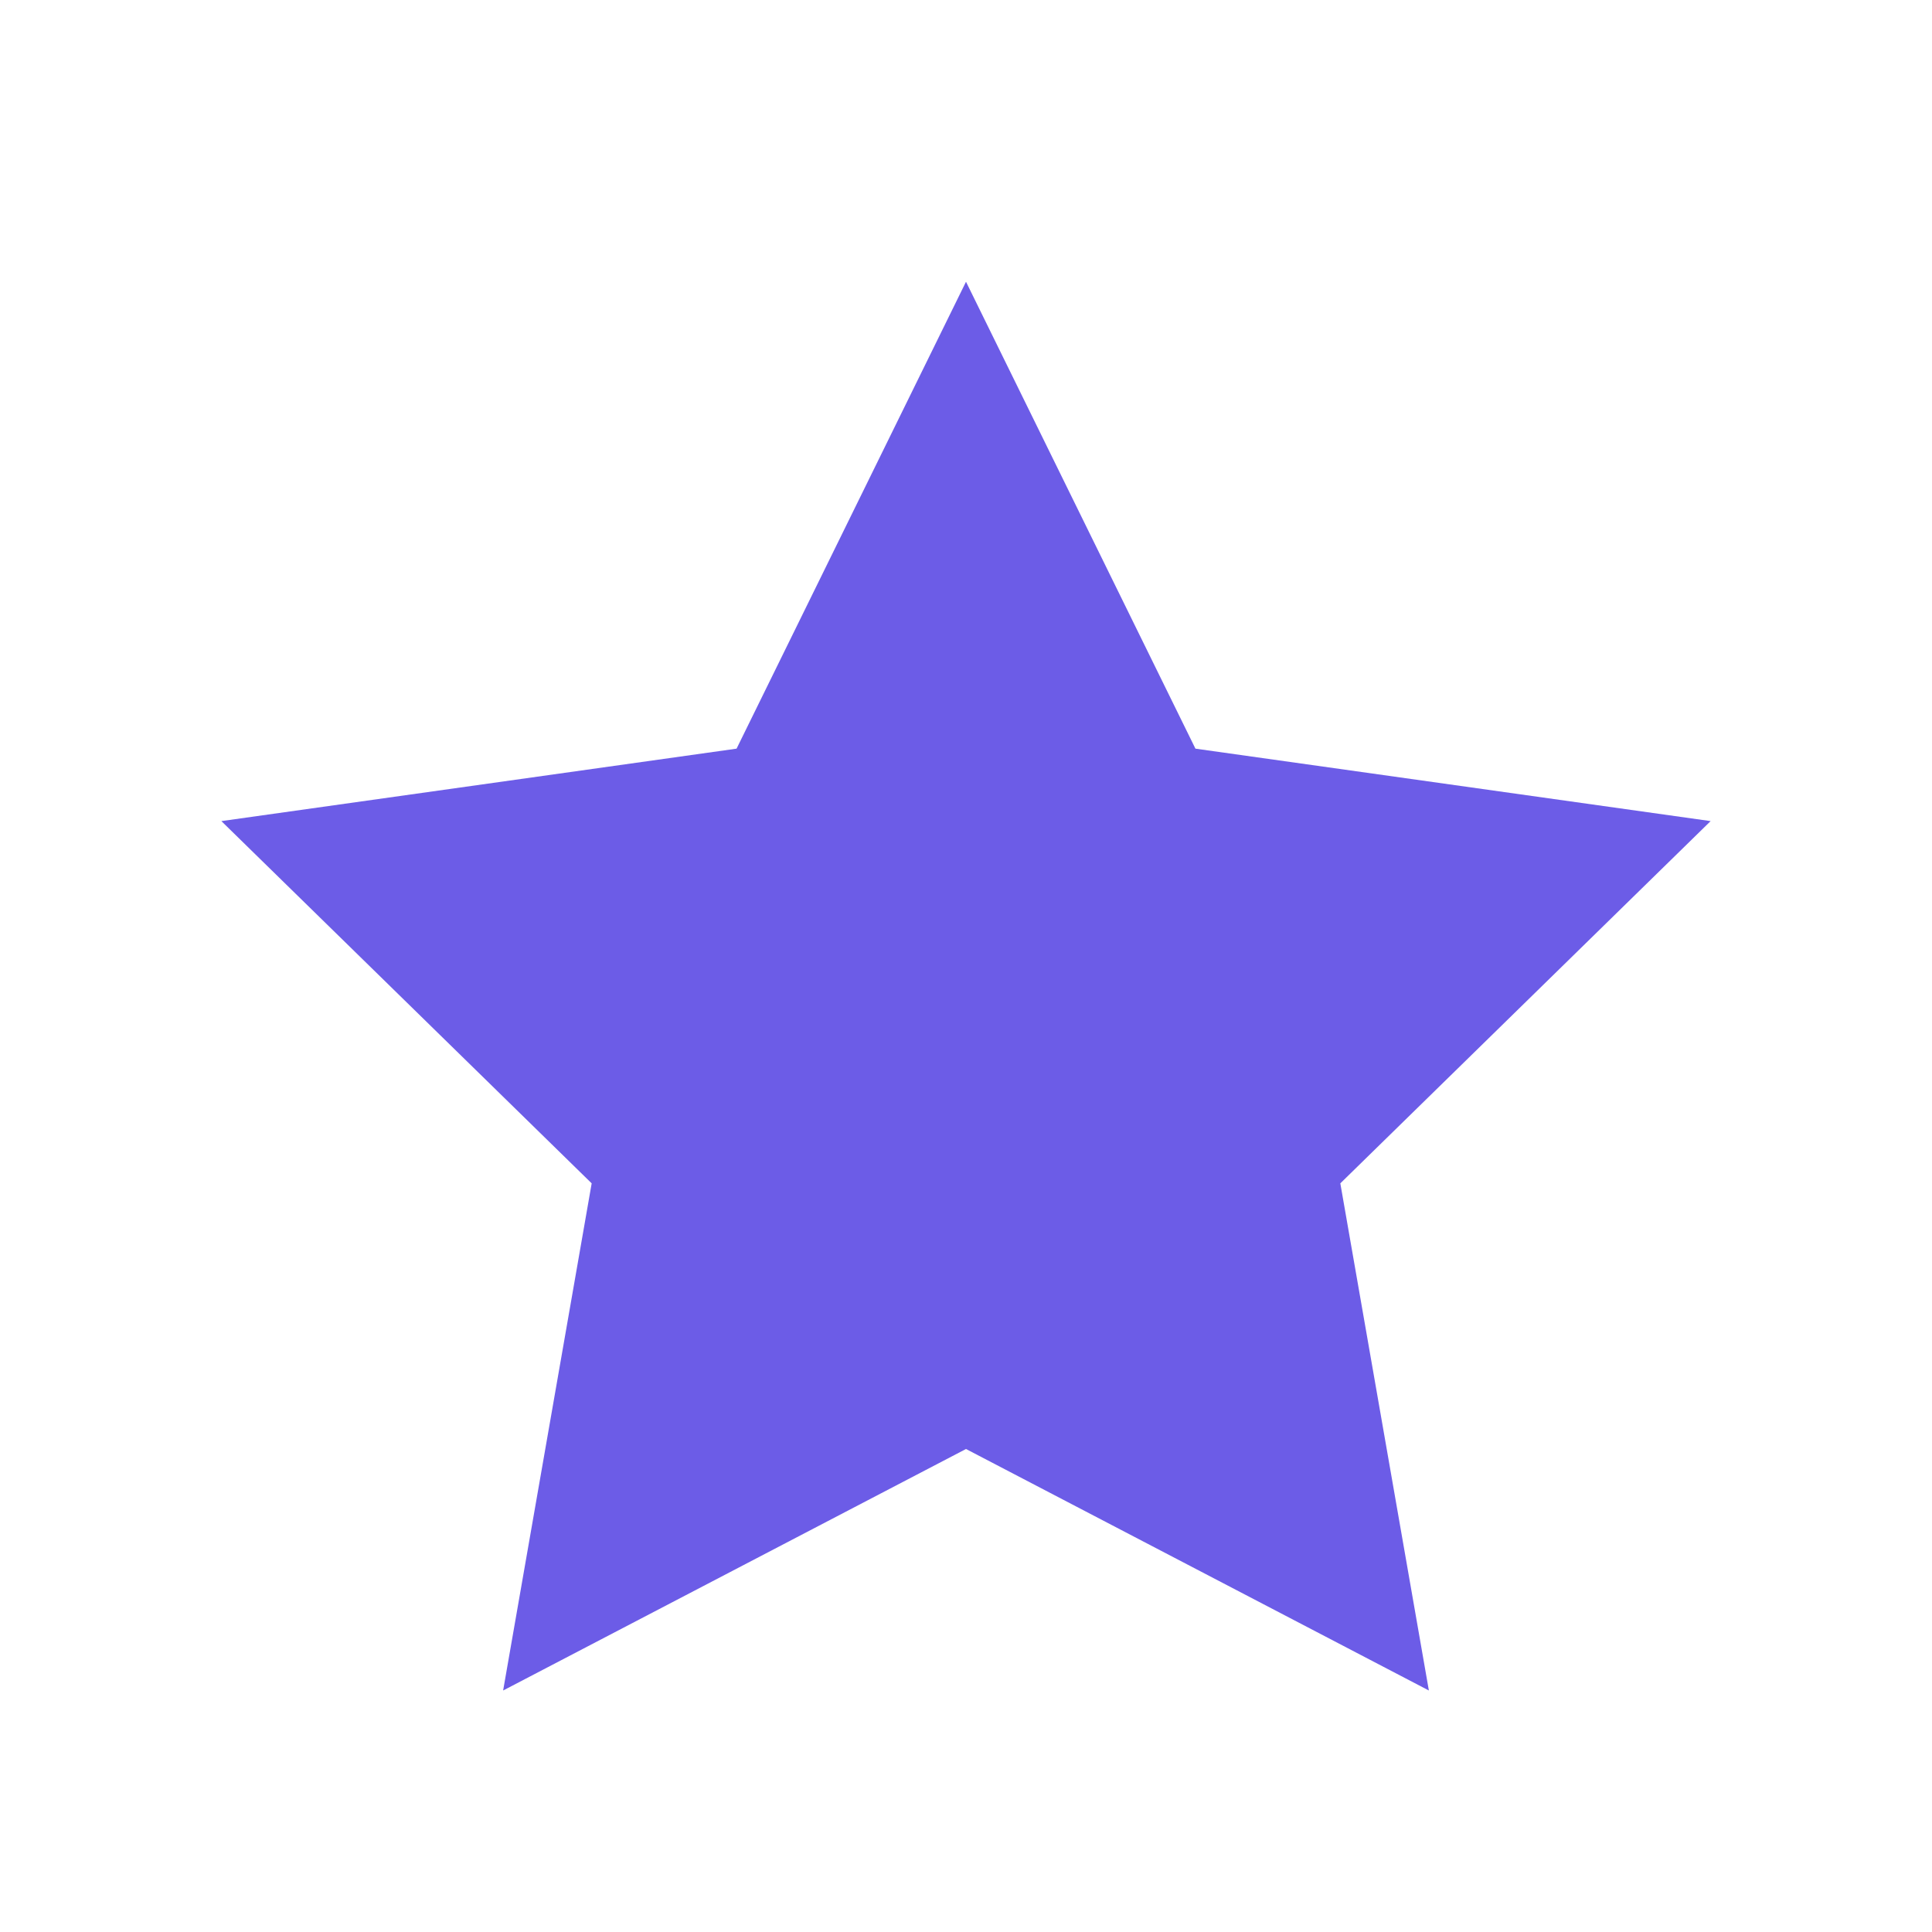
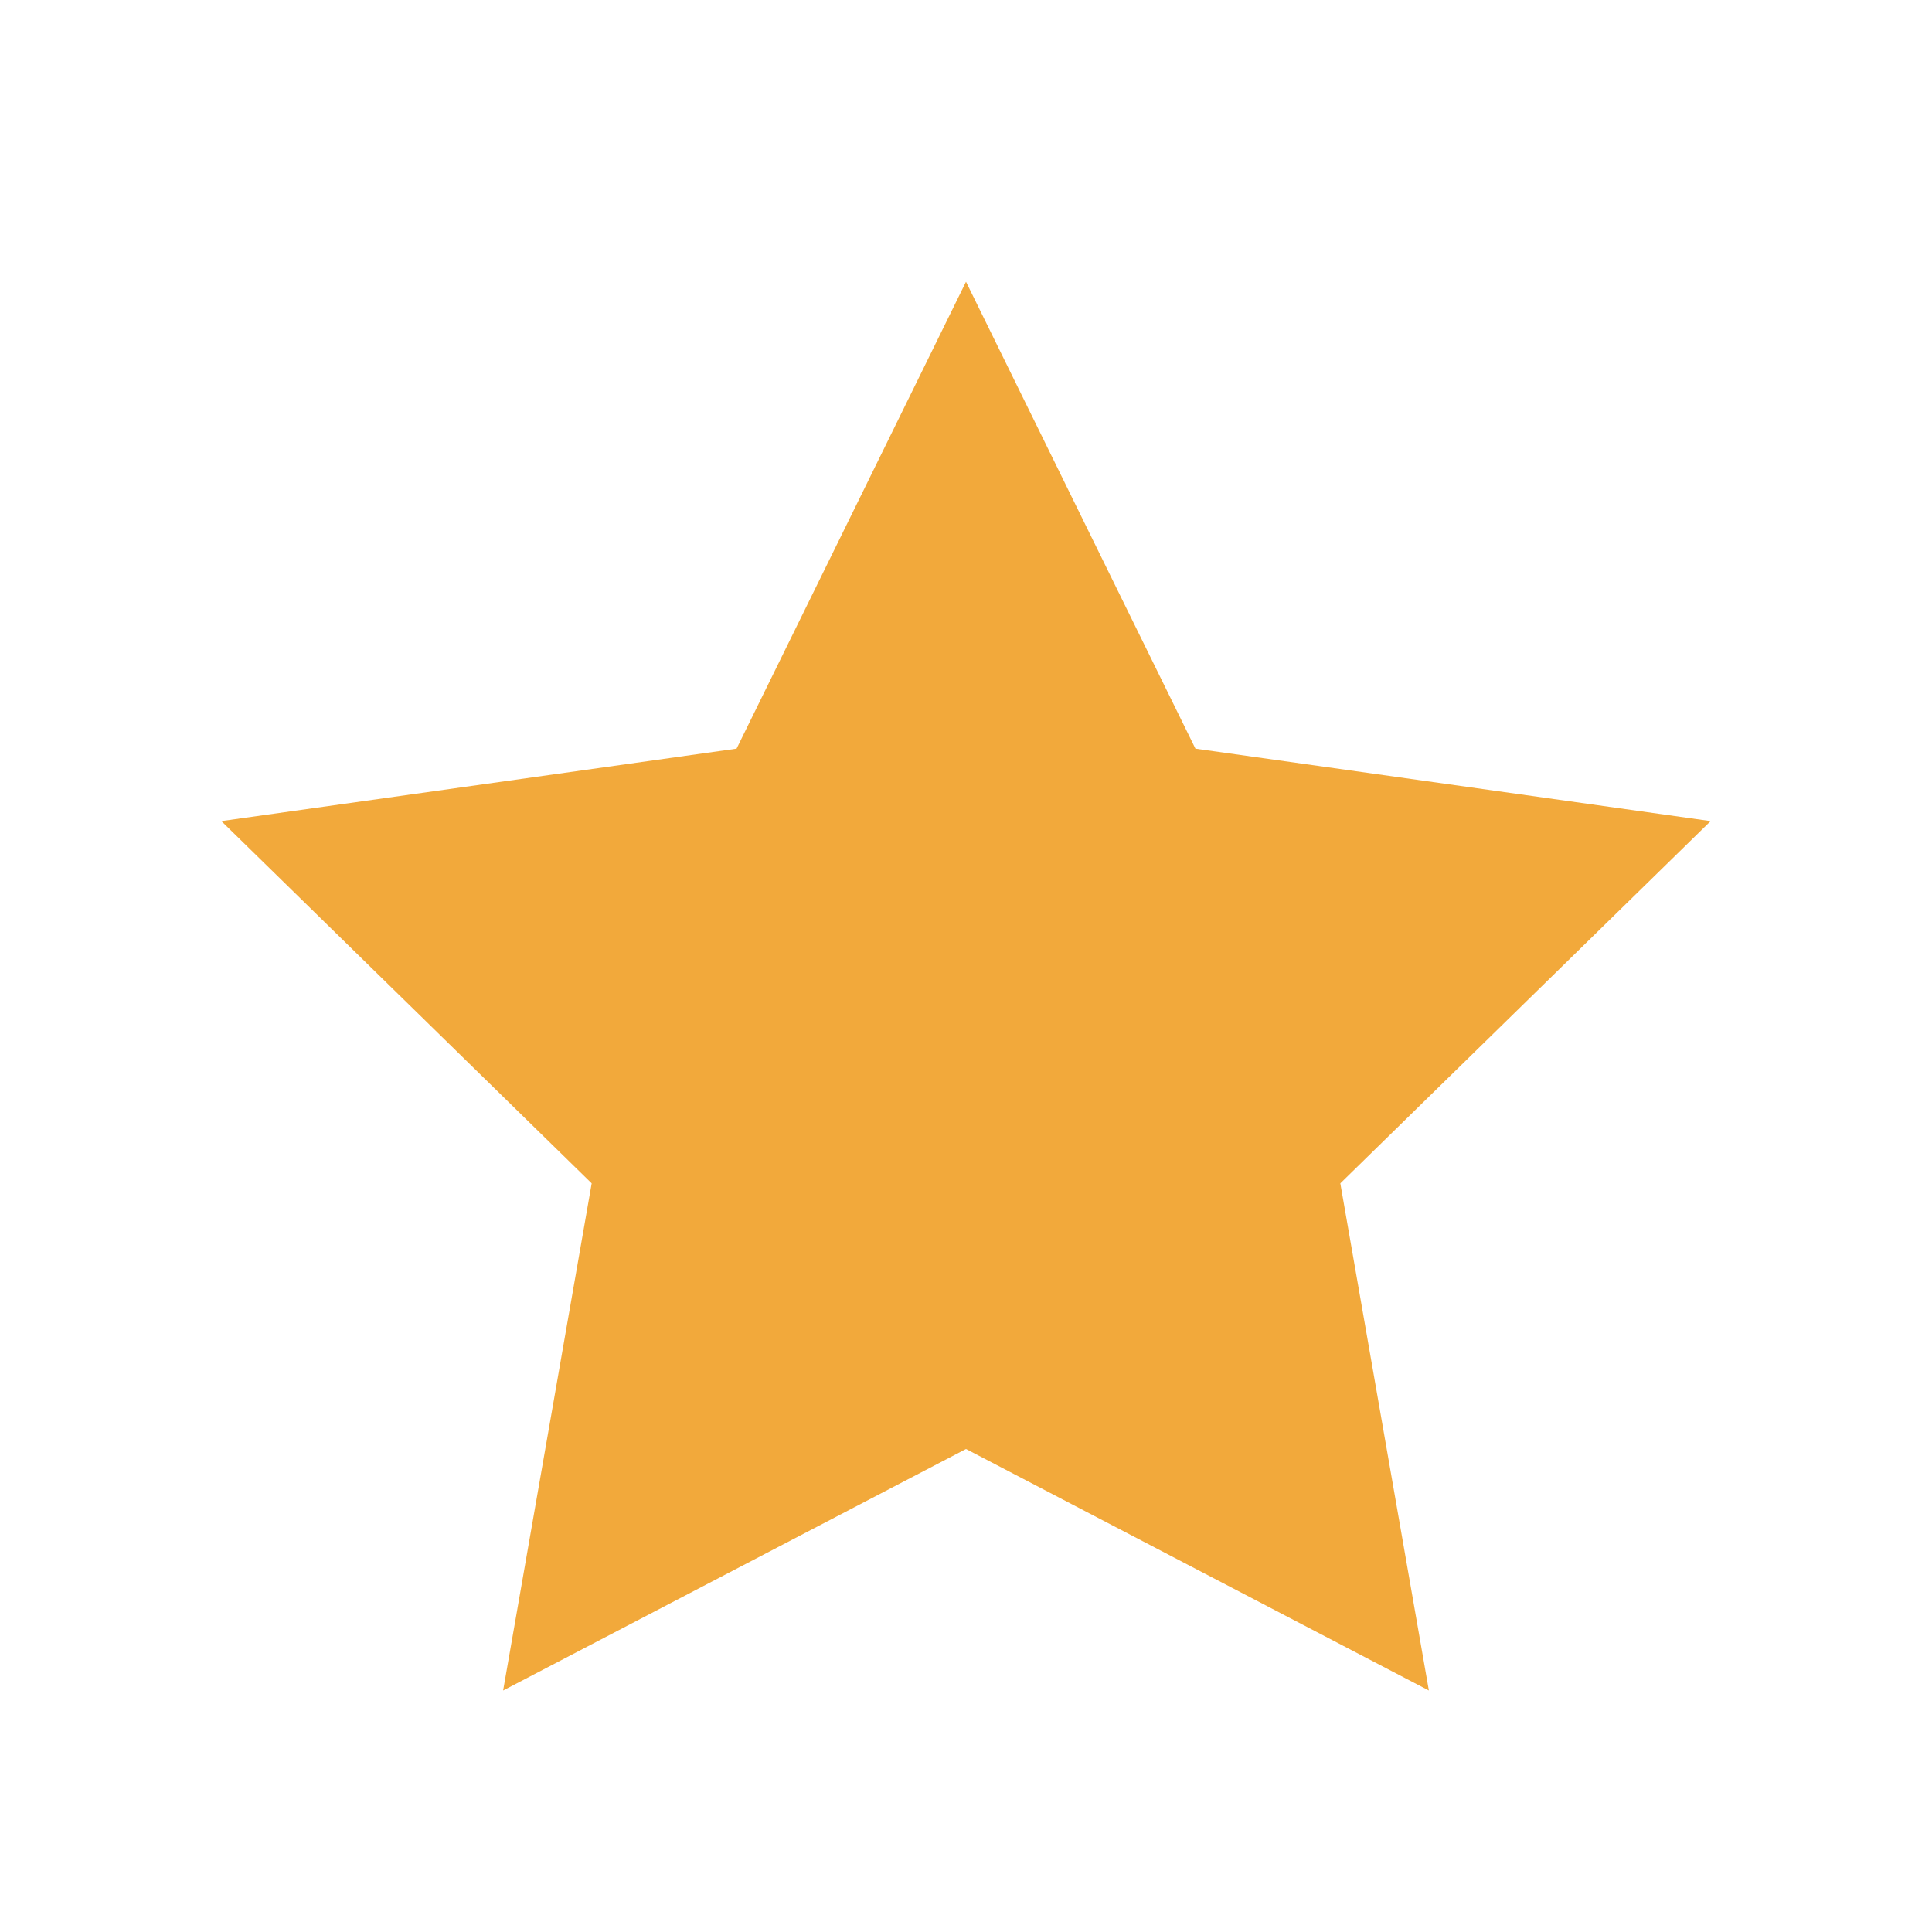
<svg xmlns="http://www.w3.org/2000/svg" viewBox="0 0 48 48" width="48" height="48">
-   <g fill="#6C5CE7">
+   <g fill="#F2A93B">
    <path d="M24 7 l5.7 11.6 12.8 1.8 -9.2 9 2.2 12.6 L24 36 l-11.5 6 2.2-12.6 -9.2-9 12.8-1.8 Z" />
  </g>
</svg>
